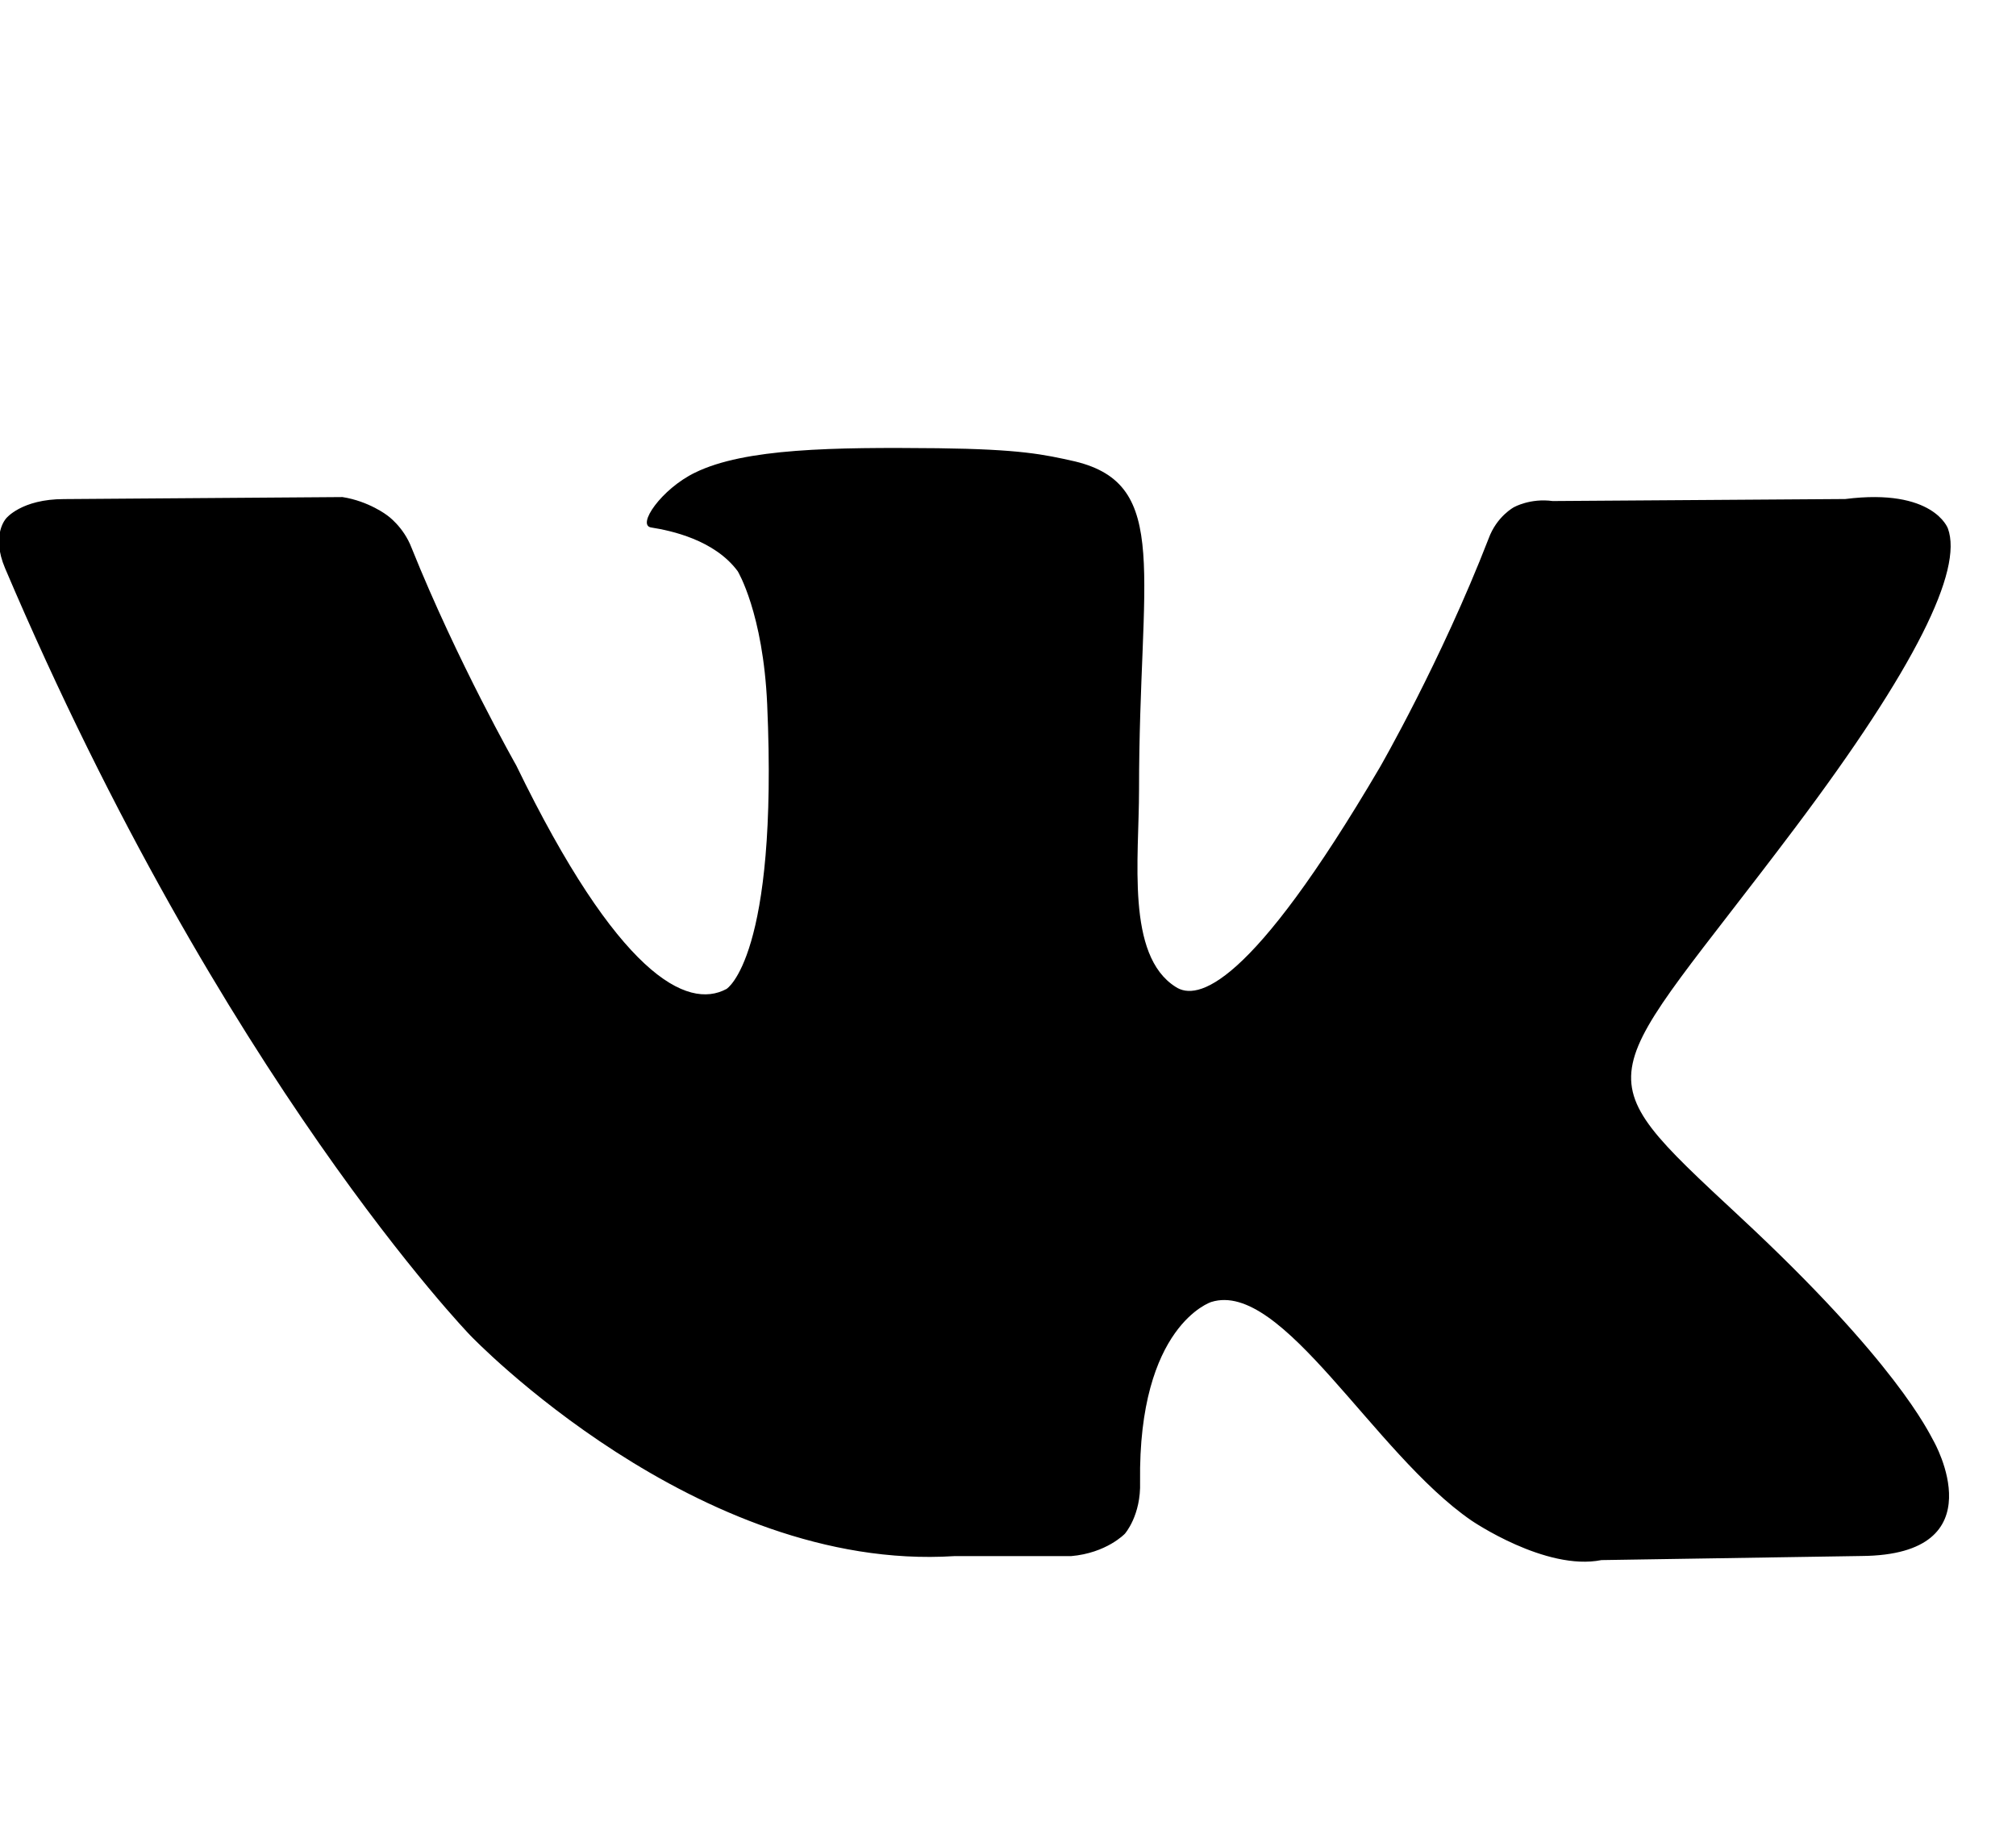
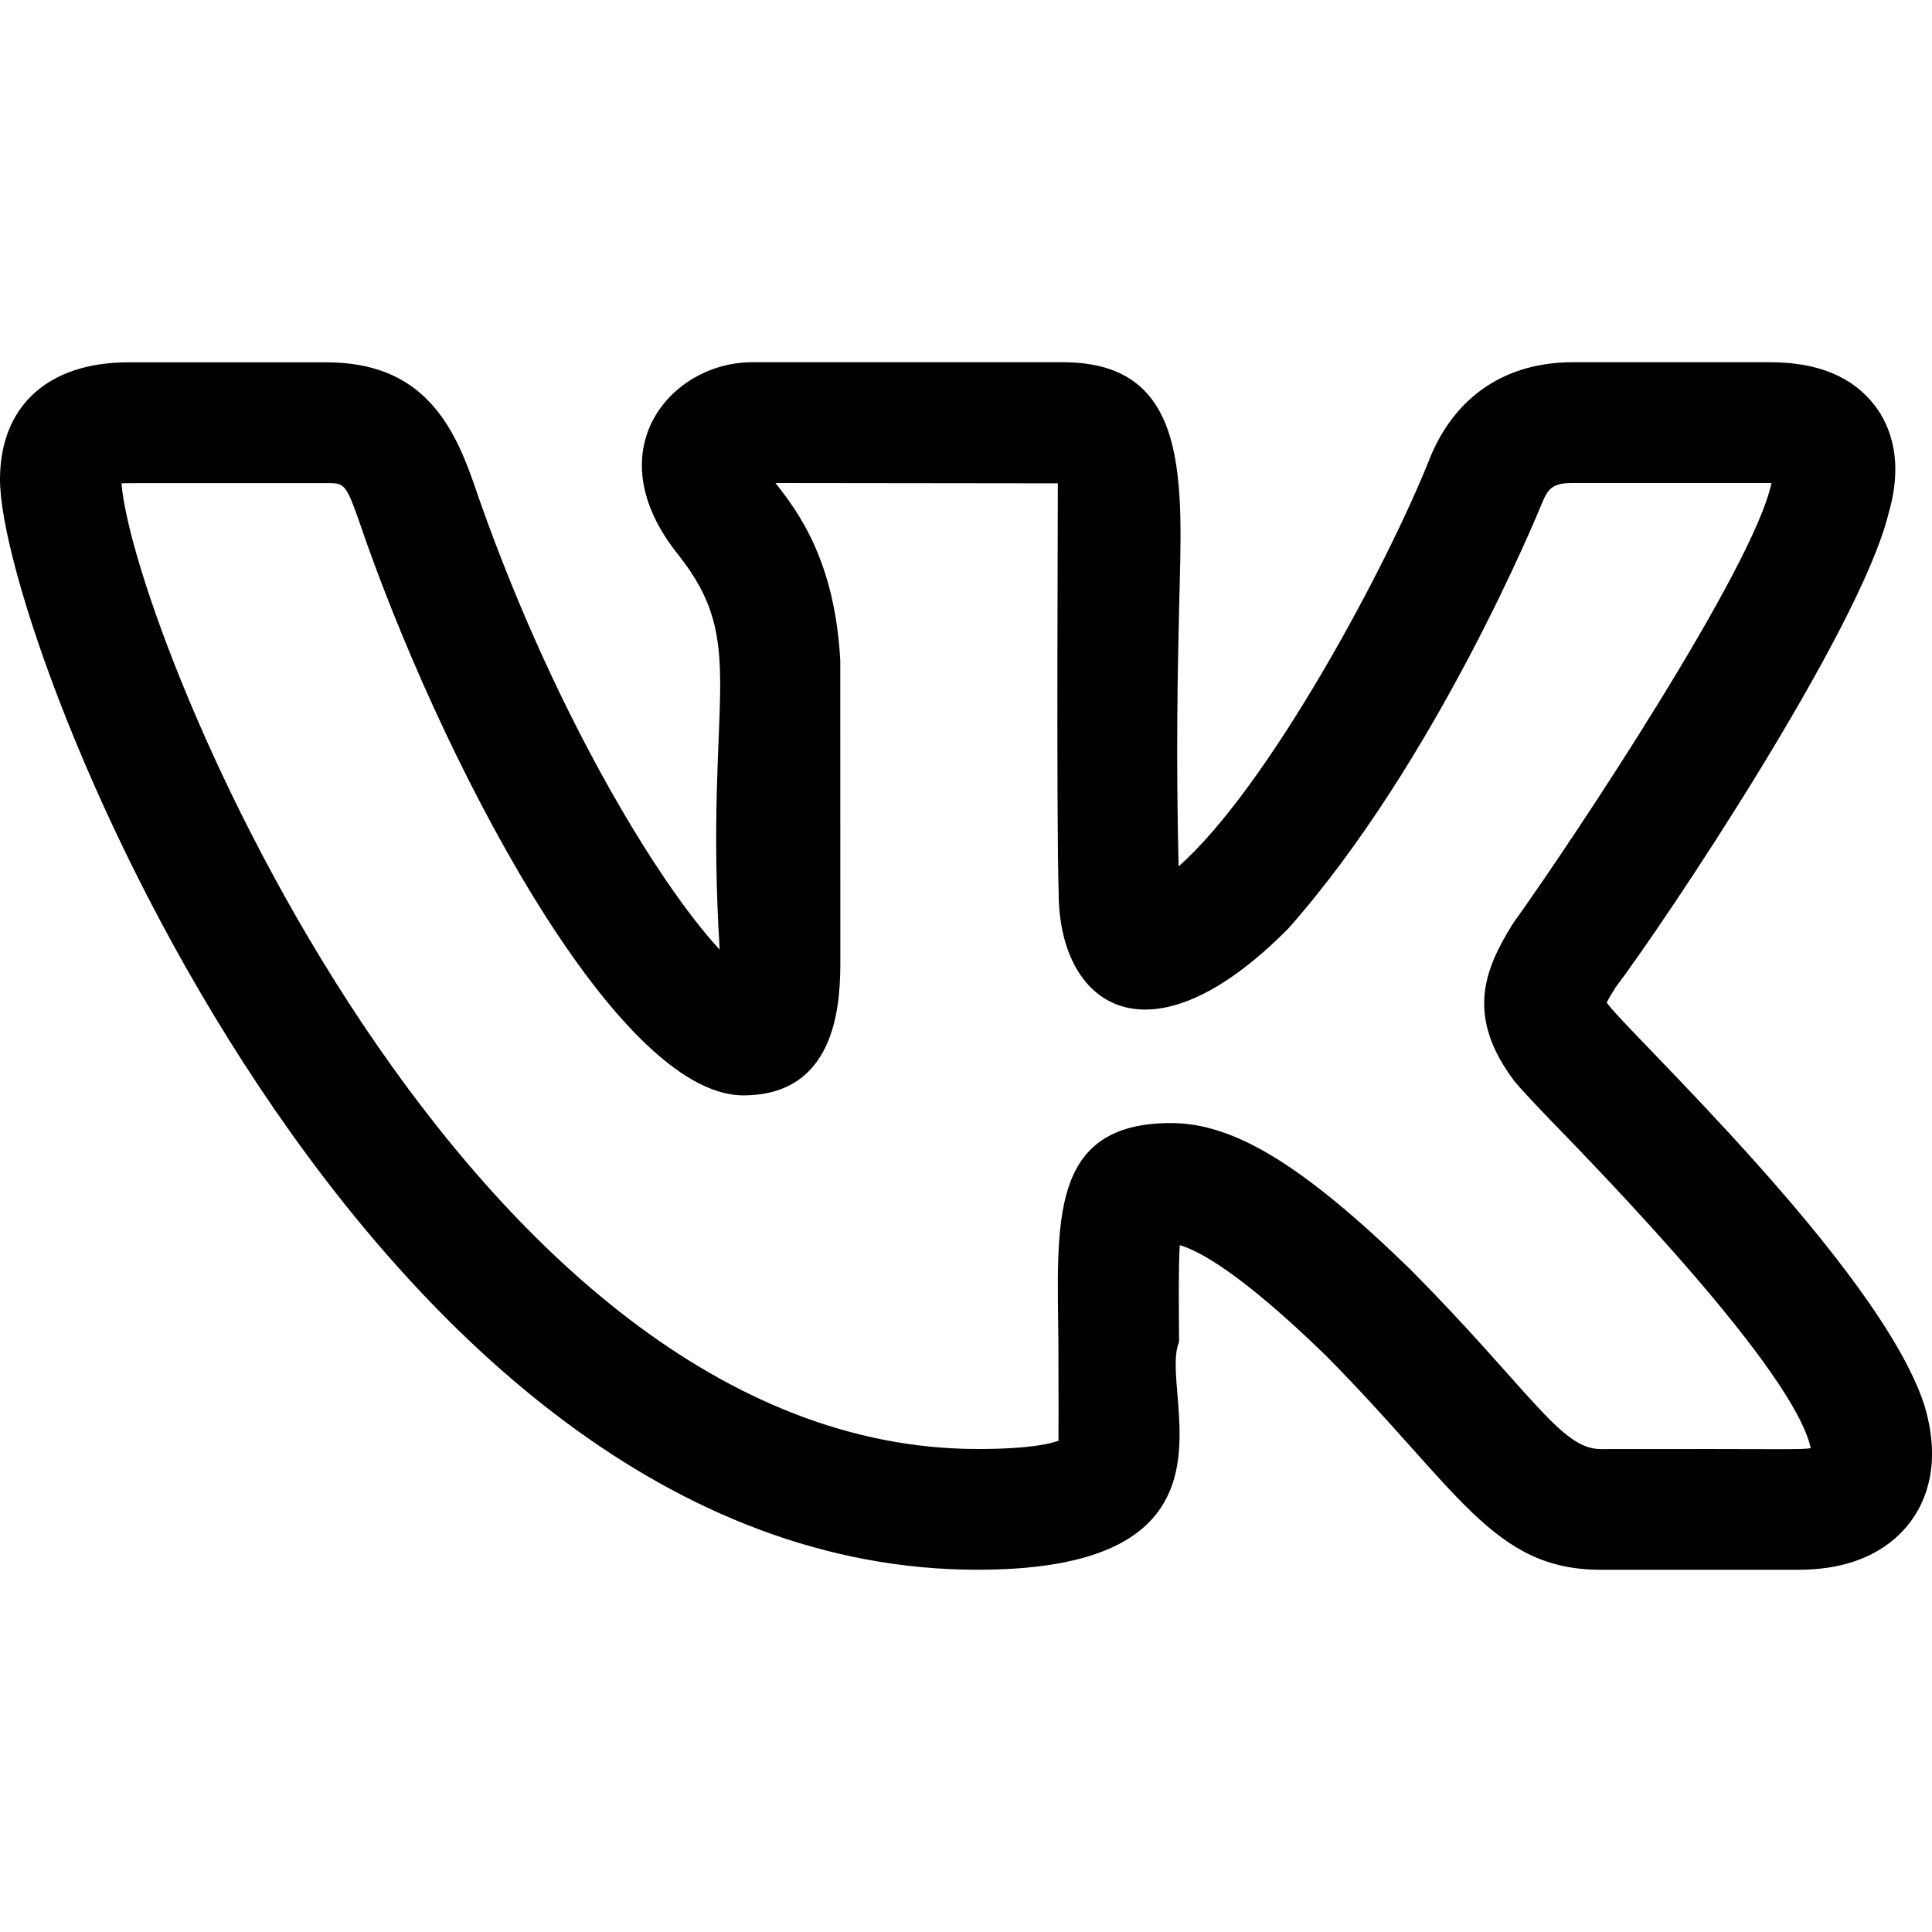
- <svg xmlns="http://www.w3.org/2000/svg" version="1.1" width="31" height="28" viewBox="0 0 31 28">
-   <path d="M29.953 8.125c0.234 0.641-0.5 2.141-2.344 4.594-3.031 4.031-3.359 3.656-0.859 5.984 2.406 2.234 2.906 3.313 2.984 3.453 0 0 1 1.75-1.109 1.766l-4 0.063c-0.859 0.172-2-0.609-2-0.609-1.5-1.031-2.906-3.703-4-3.359 0 0-1.125 0.359-1.094 2.766 0.016 0.516-0.234 0.797-0.234 0.797s-0.281 0.297-0.828 0.344h-1.797c-3.953 0.25-7.438-3.391-7.438-3.391s-3.813-3.938-7.156-11.797c-0.219-0.516 0.016-0.766 0.016-0.766s0.234-0.297 0.891-0.297l4.281-0.031c0.406 0.063 0.688 0.281 0.688 0.281s0.25 0.172 0.375 0.5c0.703 1.75 1.609 3.344 1.609 3.344 1.563 3.219 2.625 3.766 3.234 3.437 0 0 0.797-0.484 0.625-4.375-0.063-1.406-0.453-2.047-0.453-2.047-0.359-0.484-1.031-0.625-1.328-0.672-0.234-0.031 0.156-0.594 0.672-0.844 0.766-0.375 2.125-0.391 3.734-0.375 1.266 0.016 1.625 0.094 2.109 0.203 1.484 0.359 0.984 1.734 0.984 5.047 0 1.062-0.203 2.547 0.562 3.031 0.328 0.219 1.141 0.031 3.141-3.375 0 0 0.938-1.625 1.672-3.516 0.125-0.344 0.391-0.484 0.391-0.484s0.25-0.141 0.594-0.094l4.5-0.031c1.359-0.172 1.578 0.453 1.578 0.453z" />
+ <svg xmlns="http://www.w3.org/2000/svg" id="regular" enable-background="new 0 0 24 24" height="32" viewBox="0 0 24 24" width="32">
+   <path d="m12.145 19.5c3.472 0 2.234-2.198 2.502-2.83-.004-.472-.008-.926.008-1.202.22.062.739.325 1.811 1.367 1.655 1.67 2.078 2.665 3.415 2.665h2.461c.78 0 1.186-.323 1.389-.594.196-.262.388-.722.178-1.438-.549-1.724-3.751-4.701-3.95-5.015.03-.058.078-.135.103-.175h-.002c.632-.835 3.044-4.449 3.399-5.895.001-.002.002-.005.002-.008.192-.66.016-1.088-.166-1.33-.274-.362-.71-.545-1.299-.545h-2.461c-.824 0-1.449.415-1.765 1.172-.529 1.345-2.015 4.111-3.129 5.09-.034-1.387-.011-2.446.007-3.233.036-1.535.152-3.029-1.441-3.029h-3.868c-.998 0-1.953 1.09-.919 2.384.904 1.134.325 1.766.52 4.912-.76-.815-2.112-3.016-3.068-5.829-.268-.761-.674-1.466-1.817-1.466h-2.461c-.998 0-1.594.544-1.594 1.455 0 2.046 4.529 13.544 12.145 13.544zm-8.09-13.499c.217 0 .239 0 .4.457.979 2.883 3.175 7.149 4.779 7.149 1.205 0 1.205-1.235 1.205-1.7l-.001-3.702c-.066-1.225-.512-1.835-.805-2.205l3.508.004c.002.017-.02 4.095.01 5.083 0 1.403 1.114 2.207 2.853.447 1.835-2.071 3.104-5.167 3.155-5.293.075-.18.14-.241.376-.241h2.461.01c-.001.003-.001.006-.002.009-.225 1.05-2.446 4.396-3.189 5.435-.012.016-.023.033-.034.05-.327.534-.593 1.124.045 1.954h.001c.058.07.209.234.429.462.684.706 3.03 3.12 3.238 4.08-.138.022-.288.006-2.613.011-.495 0-.882-.74-2.359-2.23-1.328-1.292-2.19-1.82-2.975-1.82-1.524 0-1.413 1.237-1.399 2.733.005 1.622-.005 1.109.006 1.211-.089.035-.344.105-1.009.105-6.345 0-10.477-10.071-10.636-11.996.055-.005.812-.002 2.546-.003z" />
</svg>
